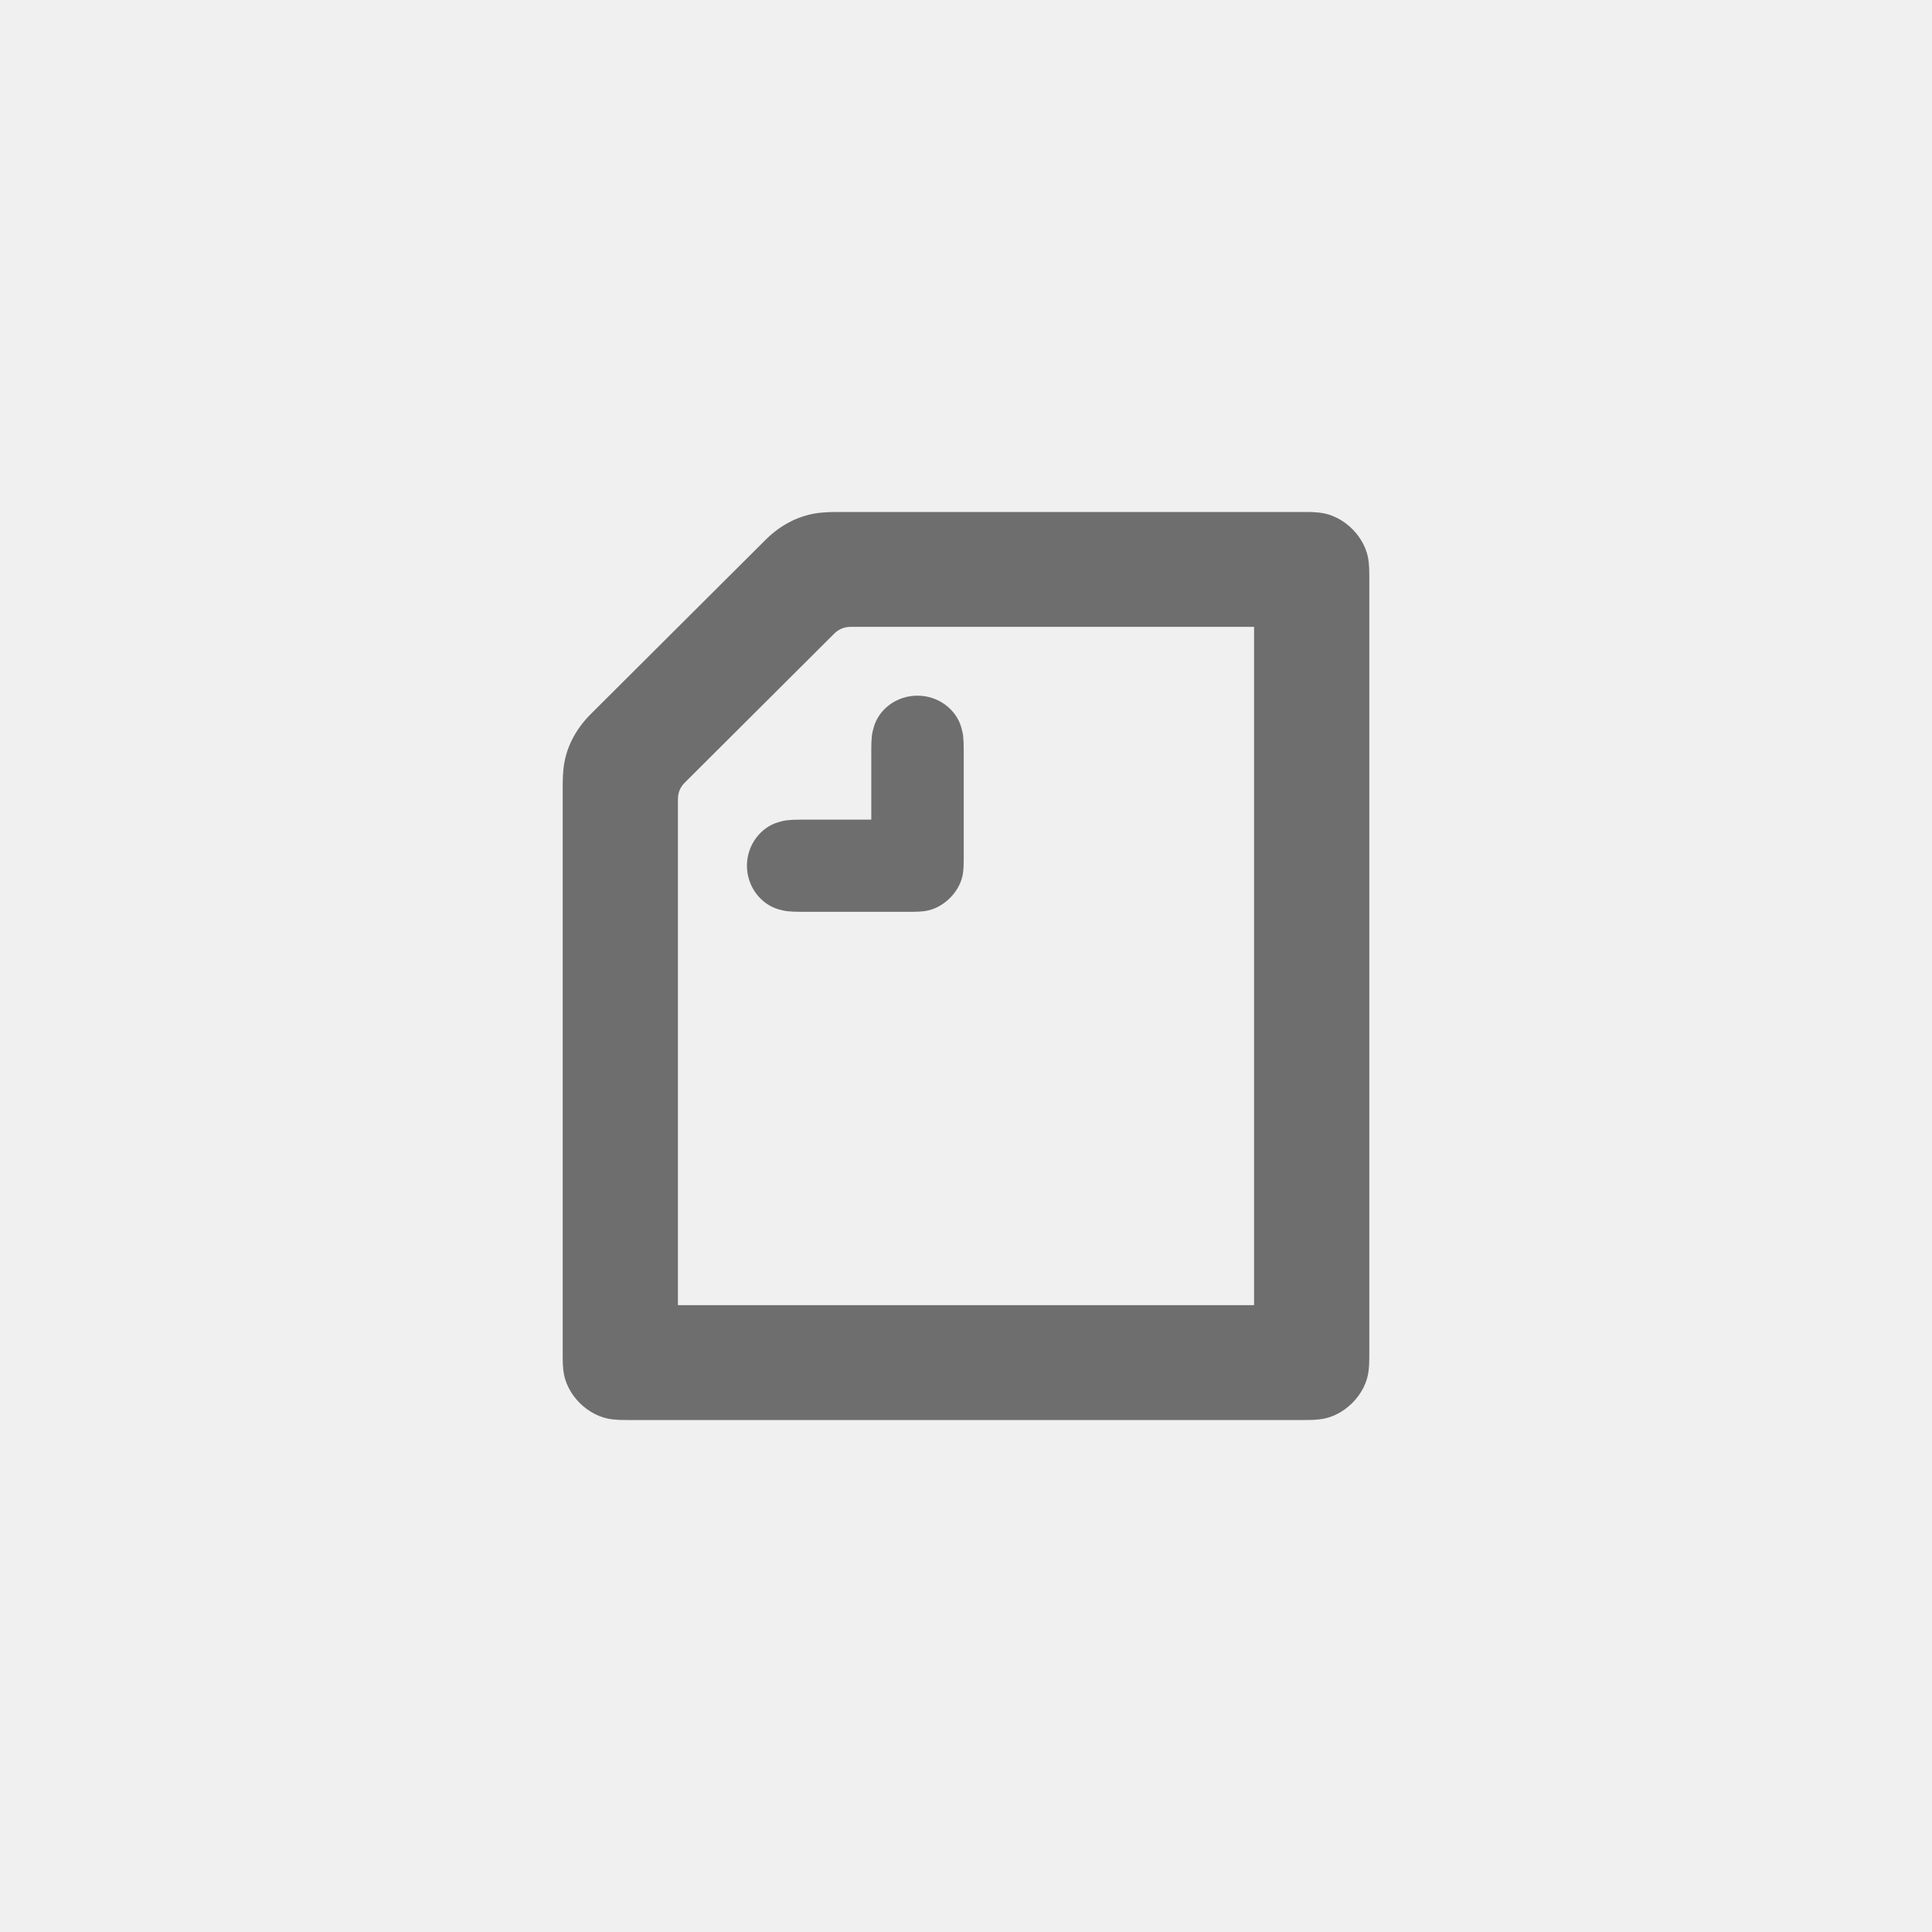
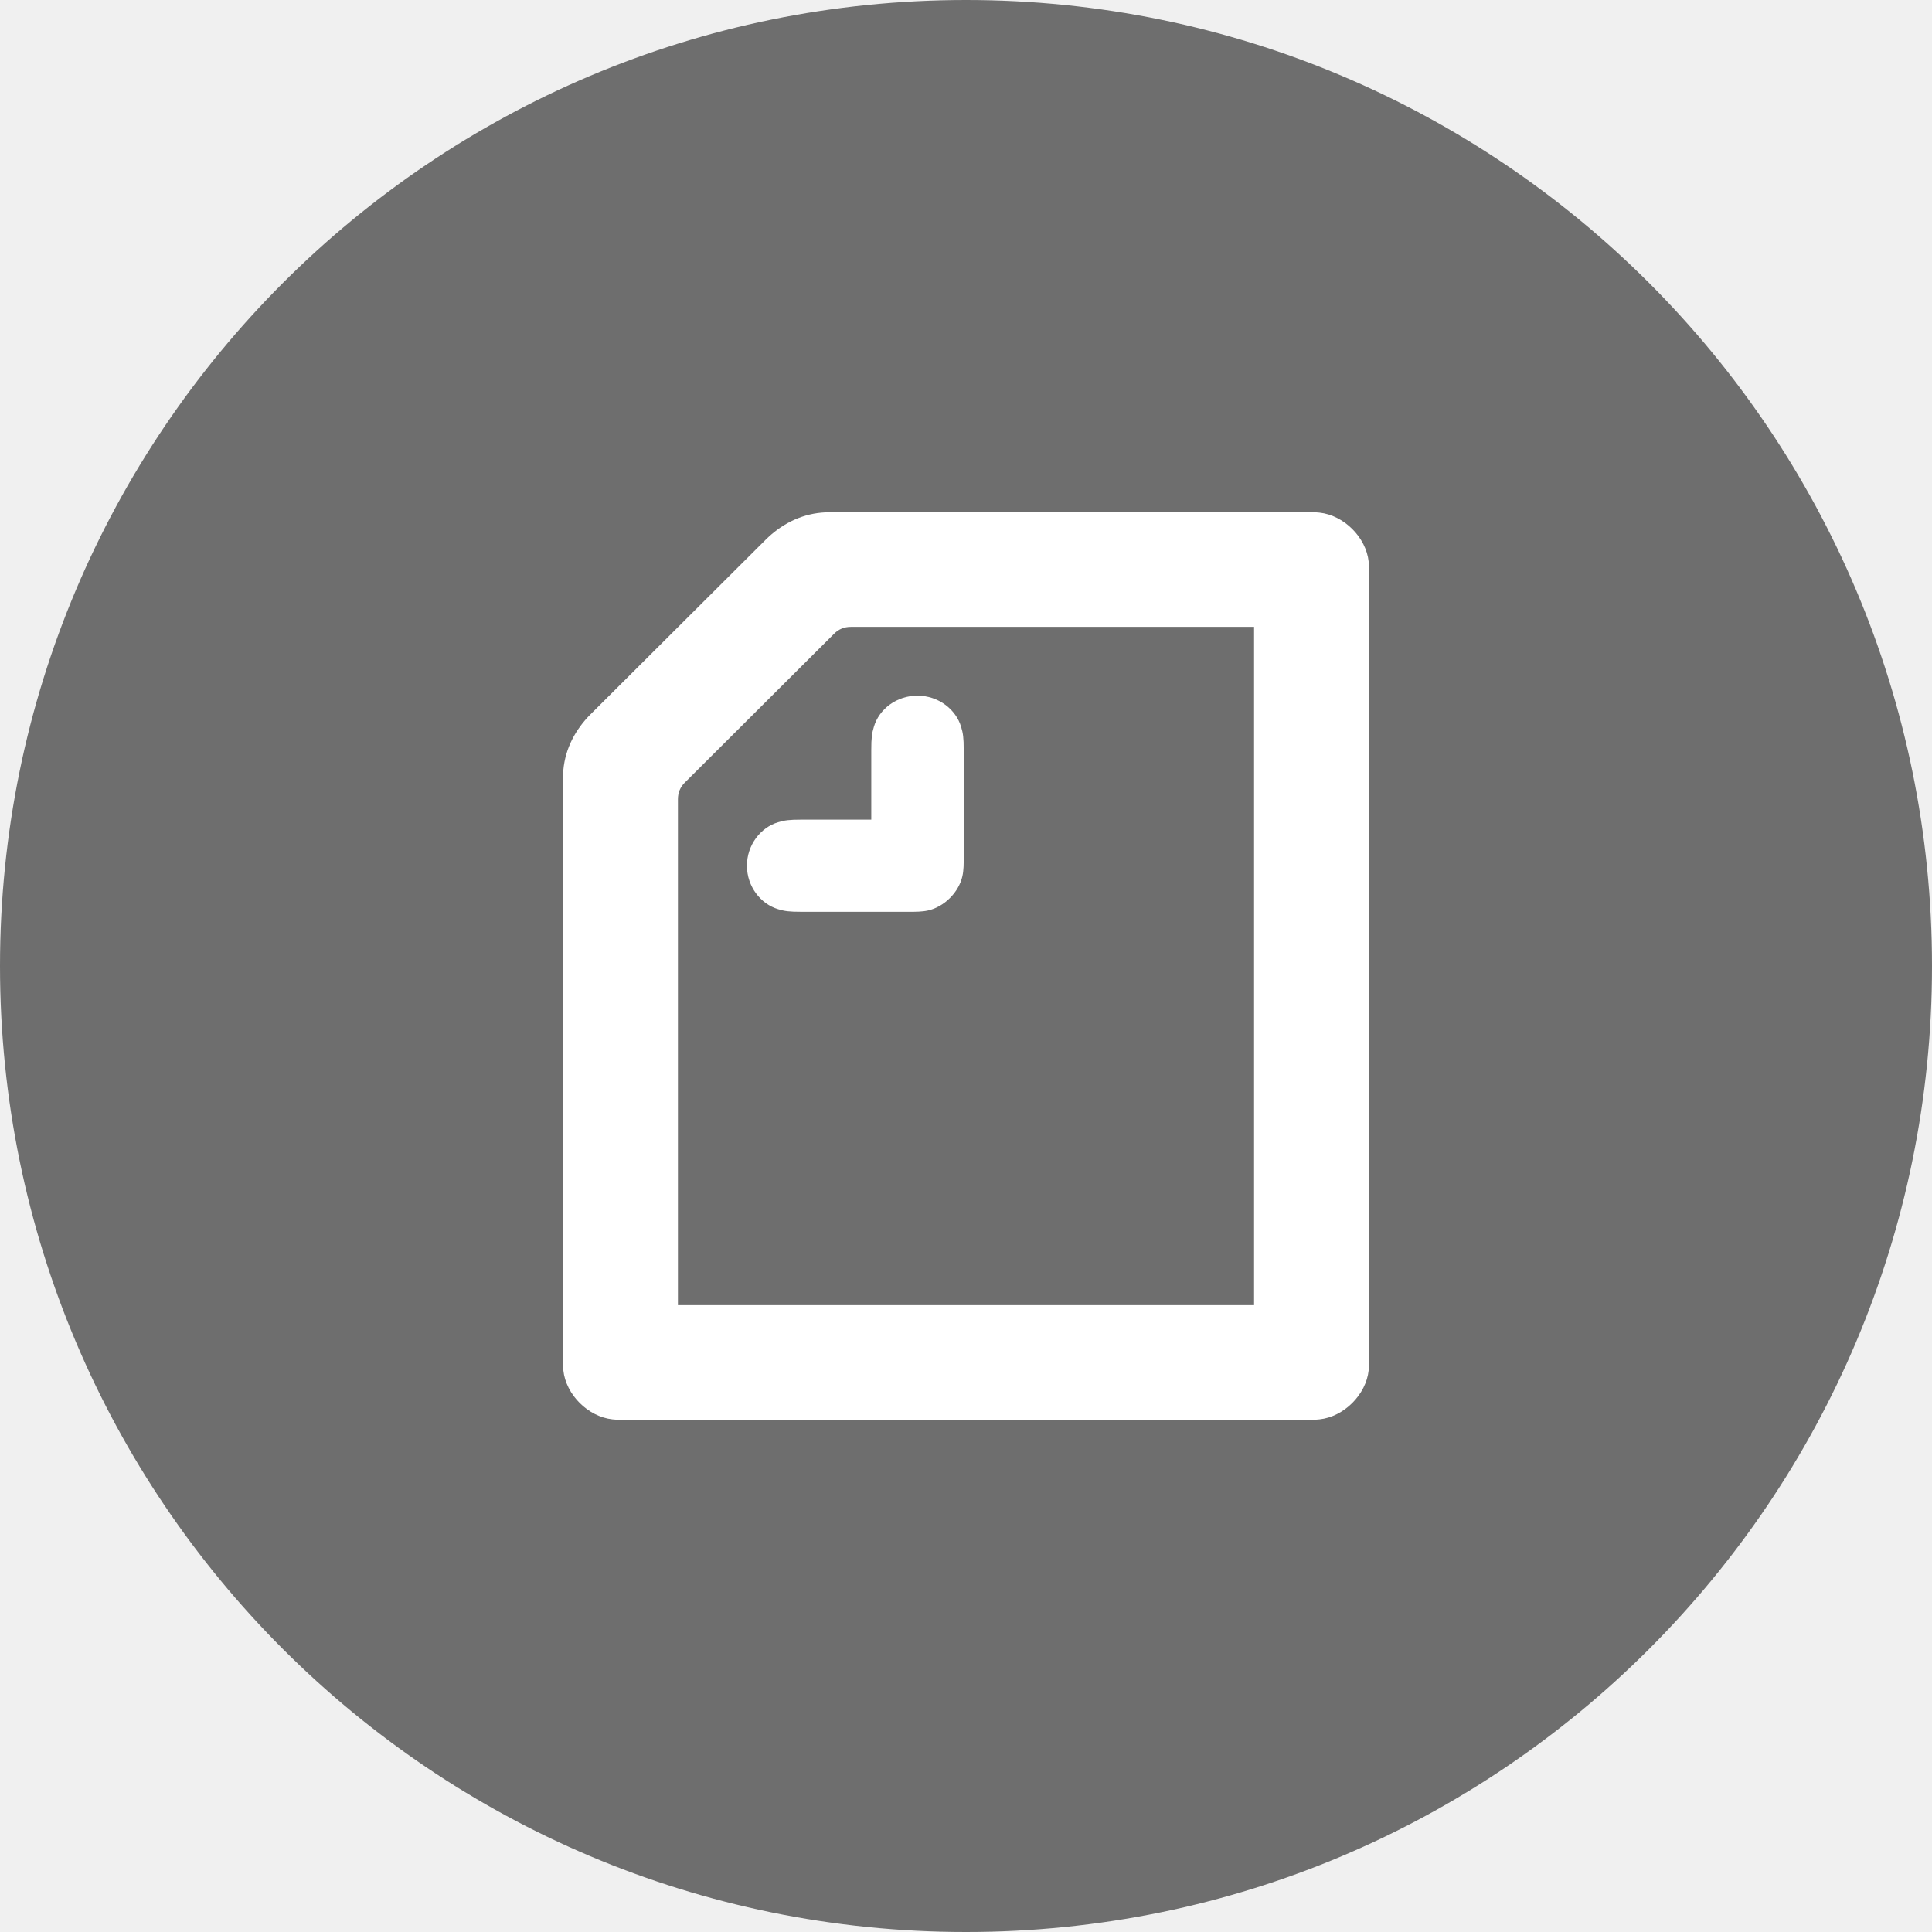
<svg xmlns="http://www.w3.org/2000/svg" width="400px" height="400px" viewBox="0 0 400 400" version="1.1">
-   <g id="normal/logo_symbol" stroke="none" stroke-width="1" fill="none" fill-rule="evenodd">
-     <rect x="0" y="0" width="600" height="600" />
-     <path d="M180.389,169.697 L180.389,155.318 C180.389,152.698 180.524,151.824 180.928,150.48 C182.006,146.785 185.646,144.03 189.959,144.03 C194.271,144.03 197.91,146.852 198.988,150.48 C199.393,151.824 199.529,152.698 199.529,155.318 L199.529,177.491 C199.529,178.835 199.529,180.178 199.259,181.388 C198.518,184.747 195.485,187.772 192.115,188.51 C190.902,188.779 189.554,188.779 188.206,188.779 L165.967,188.779 C163.339,188.779 162.462,188.644 161.114,188.241 C157.475,187.166 154.645,183.538 154.645,179.238 C154.645,174.937 157.475,171.309 161.114,170.234 C162.462,169.831 163.339,169.697 165.967,169.697 L180.389,169.697 Z M259.643,270.215 L140.357,270.215 L140.357,165.464 C140.357,164.12 140.829,162.978 141.773,162.037 L172.706,131.196 C173.649,130.256 174.795,129.786 176.143,129.786 L259.643,129.786 L259.643,270.215 Z M273.189,106.134 C272.583,106.067 271.774,106 270.224,106 L172.975,106 C171.898,106 170.82,106.067 170.078,106.134 C165.629,106.537 161.653,108.62 158.486,111.778 L122.295,147.86 C119.129,151.019 117.039,154.982 116.636,159.417 C116.567,160.155 116.5,161.23 116.5,162.305 L116.5,280.763 C116.5,282.309 116.567,283.116 116.636,283.72 C117.174,288.759 121.756,293.327 126.811,293.865 C127.418,293.933 128.226,294 129.776,294 L270.224,294 C271.774,294 272.583,293.933 273.189,293.865 C278.244,293.327 282.826,288.759 283.366,283.72 C283.432,283.116 283.5,282.309 283.5,280.763 L283.5,119.237 C283.5,117.691 283.432,116.884 283.366,116.28 C282.826,111.241 278.244,106.672 273.189,106.134 Z" id="Shape" fill="rgba(0, 0, 0, 0.54)" />
+   <g id="WhiteOnGreen/logo_symbol" stroke="none" stroke-width="1" fill="none" fill-rule="evenodd">
+     <rect fill="rgba(0,0,0,0.54)" x="0" y="0" width="400" height="400" rx="200" ry="200" />
+     <path d="M180.389,169.697 L180.389,155.318 C180.389,152.698 180.524,151.824 180.928,150.48 C182.006,146.785 185.646,144.03 189.959,144.03 C194.271,144.03 197.91,146.852 198.988,150.48 C199.393,151.824 199.529,152.698 199.529,155.318 L199.529,177.491 C199.529,178.835 199.529,180.178 199.259,181.388 C198.518,184.747 195.485,187.772 192.115,188.51 C190.902,188.779 189.554,188.779 188.206,188.779 L165.967,188.779 C163.339,188.779 162.462,188.644 161.114,188.241 C157.475,187.166 154.645,183.538 154.645,179.238 C154.645,174.937 157.475,171.309 161.114,170.234 C162.462,169.831 163.339,169.697 165.967,169.697 L180.389,169.697 Z M259.643,270.215 L140.357,270.215 L140.357,165.464 C140.357,164.12 140.829,162.978 141.773,162.037 L172.706,131.196 C173.649,130.256 174.795,129.786 176.143,129.786 L259.643,129.786 L259.643,270.215 Z M273.189,106.134 C272.583,106.067 271.774,106 270.224,106 L172.975,106 C171.898,106 170.82,106.067 170.078,106.134 C165.629,106.537 161.653,108.62 158.486,111.778 L122.295,147.86 C119.129,151.019 117.039,154.982 116.636,159.417 C116.567,160.155 116.5,161.23 116.5,162.305 L116.5,280.763 C116.5,282.309 116.567,283.116 116.636,283.72 C117.174,288.759 121.756,293.327 126.811,293.865 C127.418,293.933 128.226,294 129.776,294 L270.224,294 C271.774,294 272.583,293.933 273.189,293.865 C278.244,293.327 282.826,288.759 283.366,283.72 C283.432,283.116 283.5,282.309 283.5,280.763 L283.5,119.237 C283.5,117.691 283.432,116.884 283.366,116.28 C282.826,111.241 278.244,106.672 273.189,106.134 Z" id="Shape" fill="#FFFFFF" />
  </g>
</svg>
